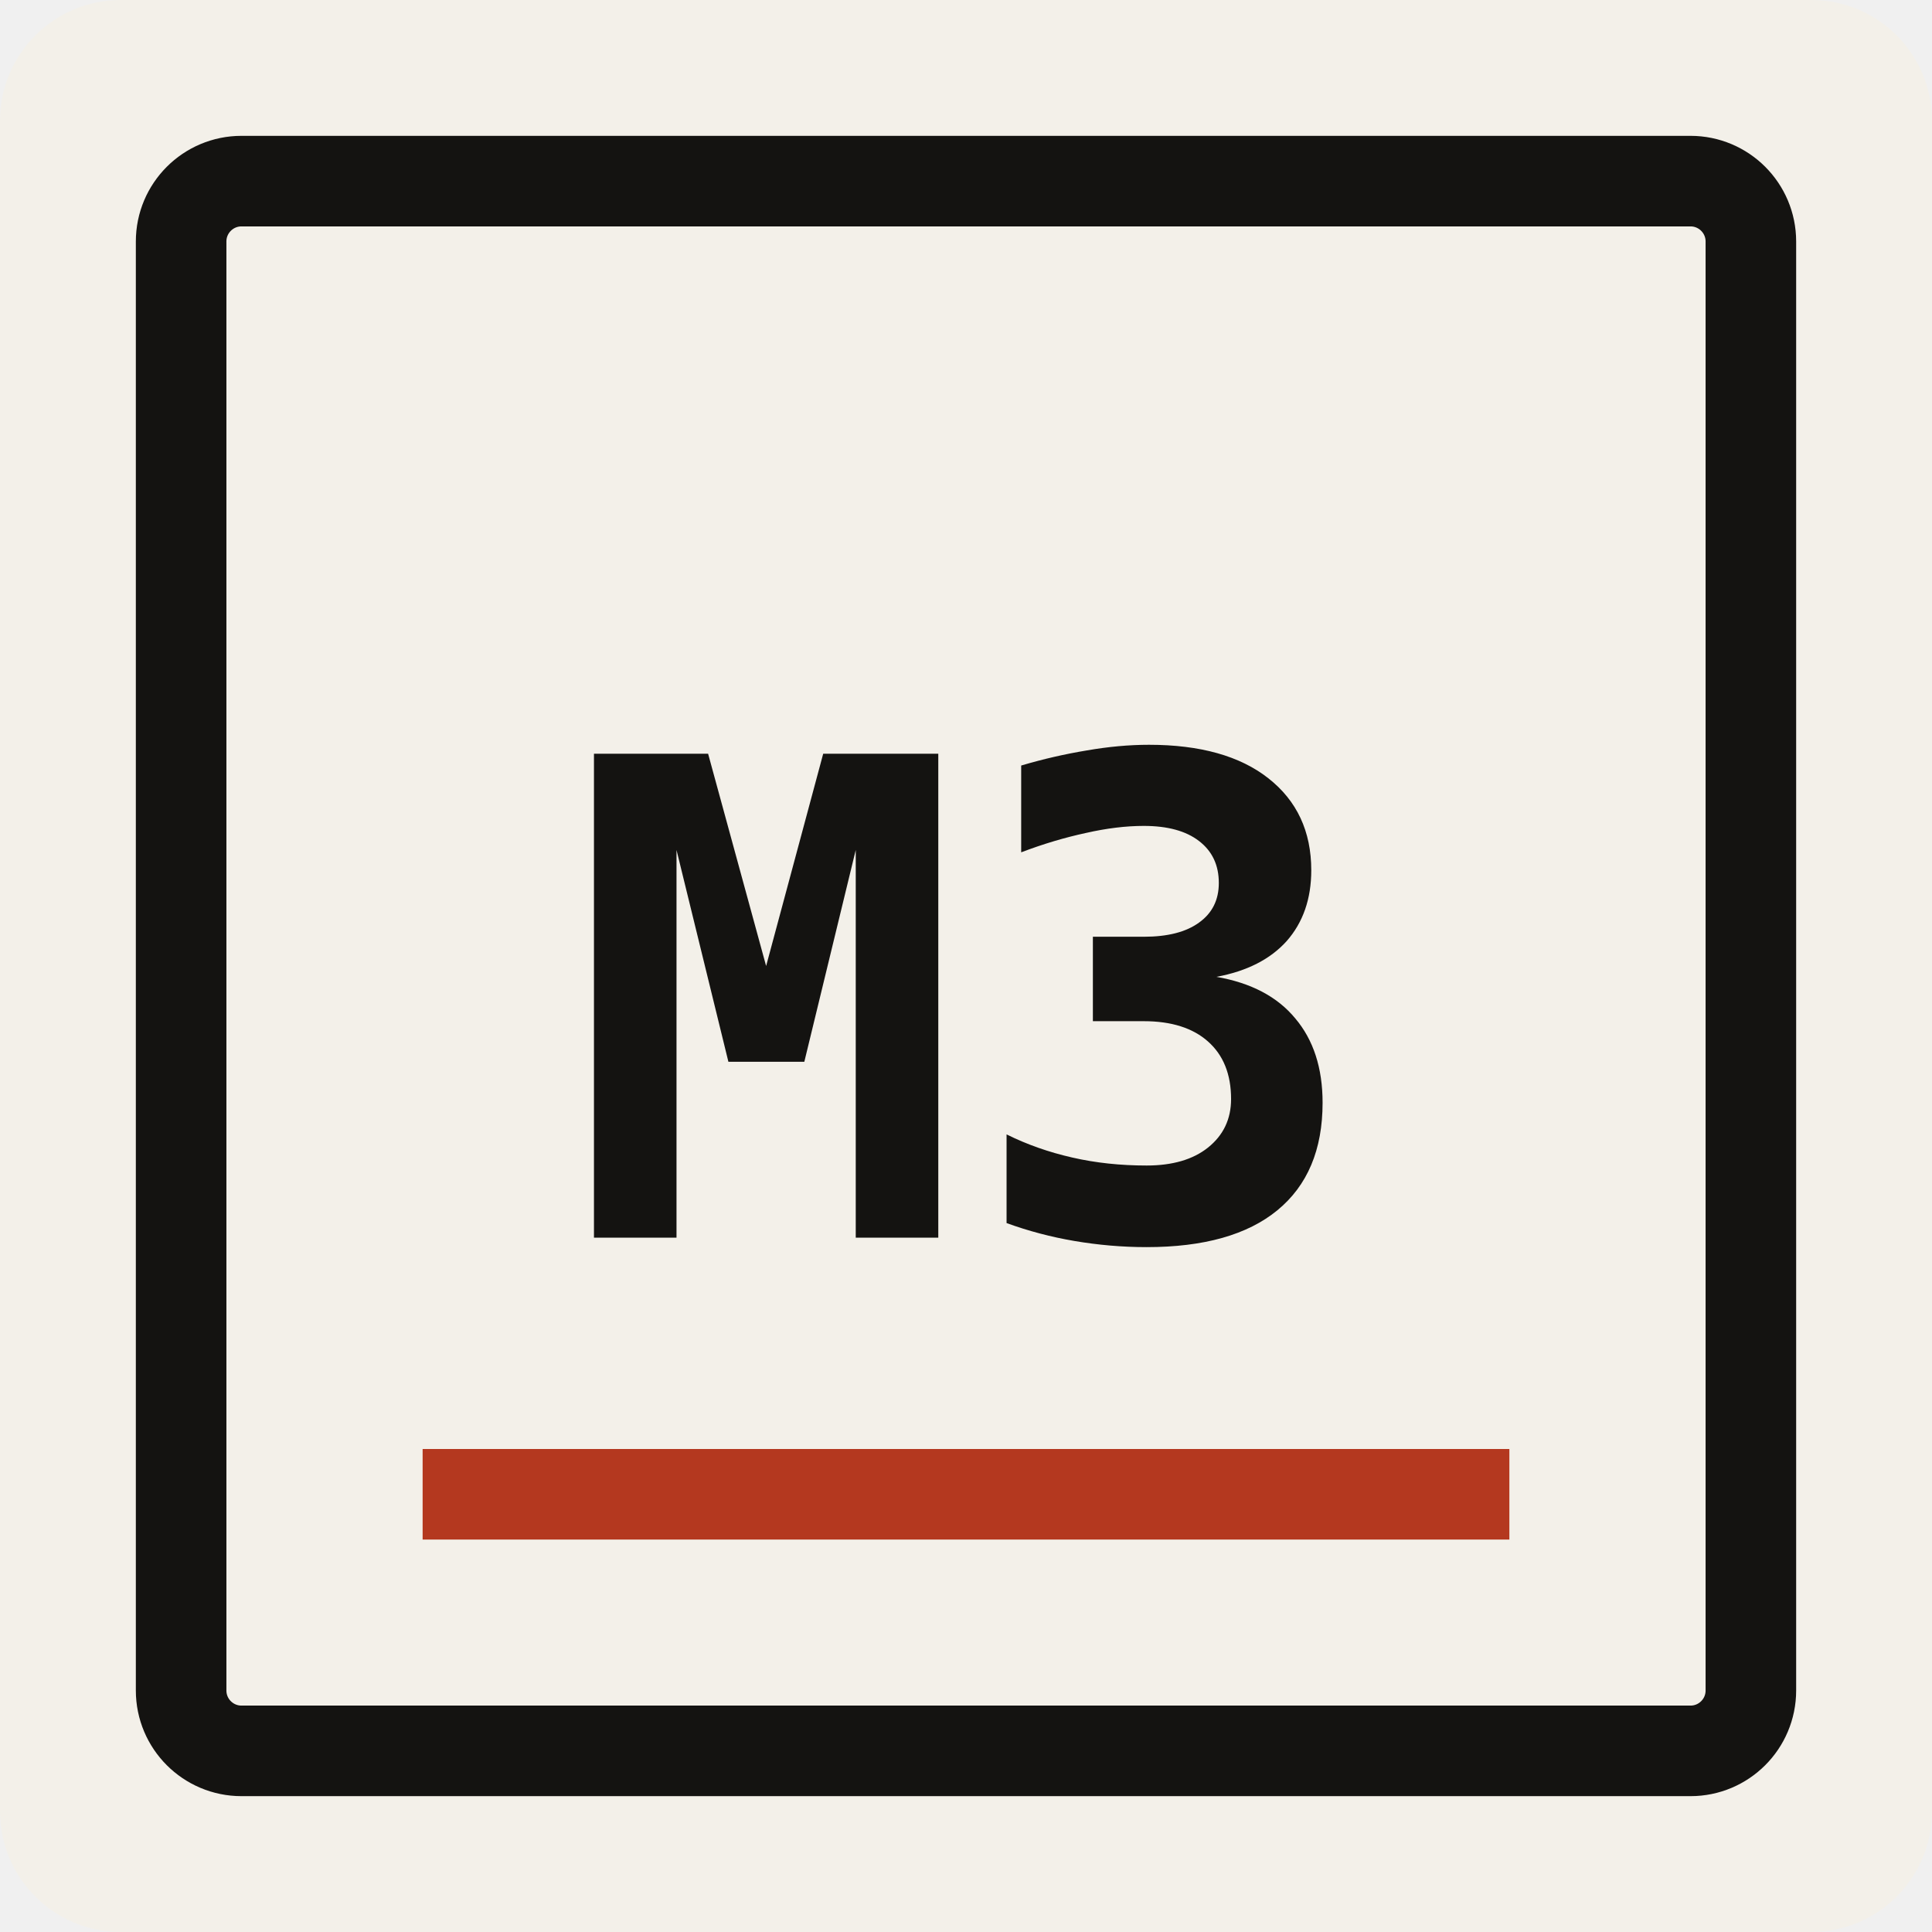
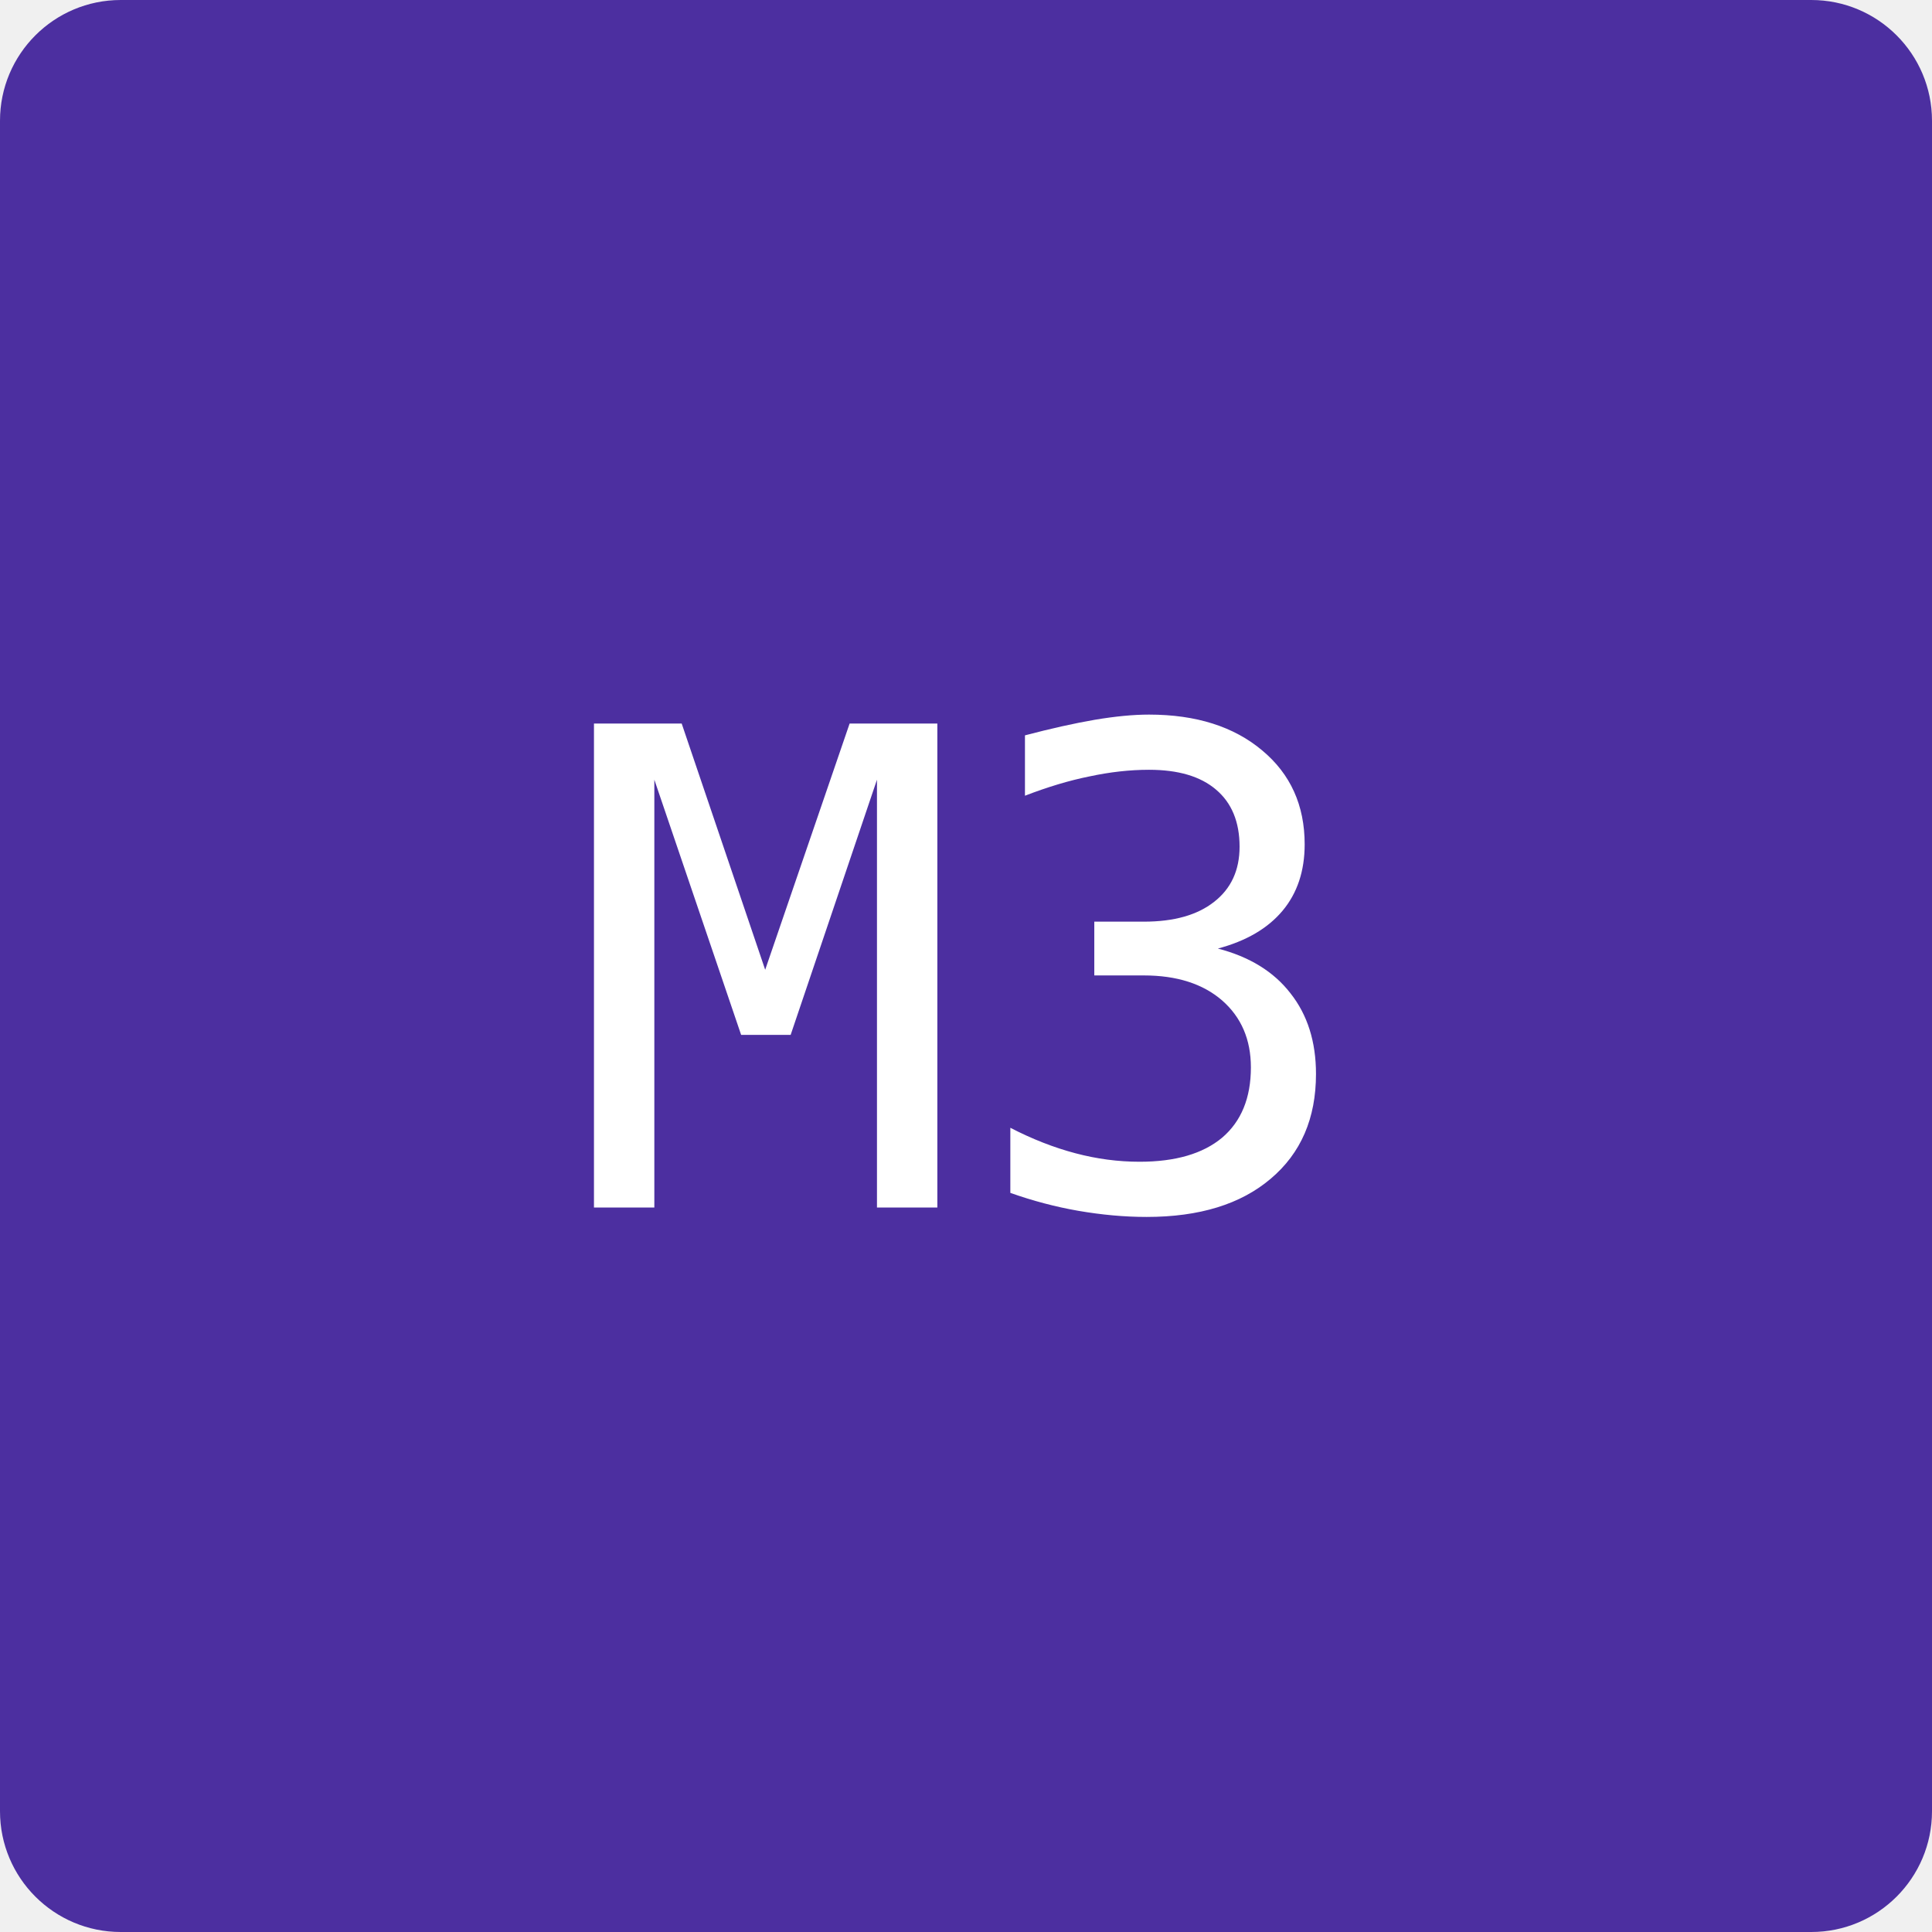
<svg xmlns="http://www.w3.org/2000/svg" viewBox="0 0 64 64">
-   <rect width="64" height="64" rx="4" fill="#F3F0E9" />
-   <rect x="6" y="6" width="52" height="52" rx="2" fill="none" stroke="#141311" stroke-width="3" />
-   <text x="32" y="41" font-family="IBM Plex Mono, Menlo, monospace" font-weight="600" font-size="22" fill="#141311" text-anchor="middle">M3</text>
-   <rect x="14" y="48" width="36" height="3" fill="#B4381F" />
+   <rect width="64" height="64" rx="4" fill="#4C2FA0" />
+   <text x="32" y="40" font-family="JetBrains Mono, Menlo, monospace" font-weight="500" font-size="22" fill="#FFFFFF" text-anchor="middle">M3</text>
</svg>
